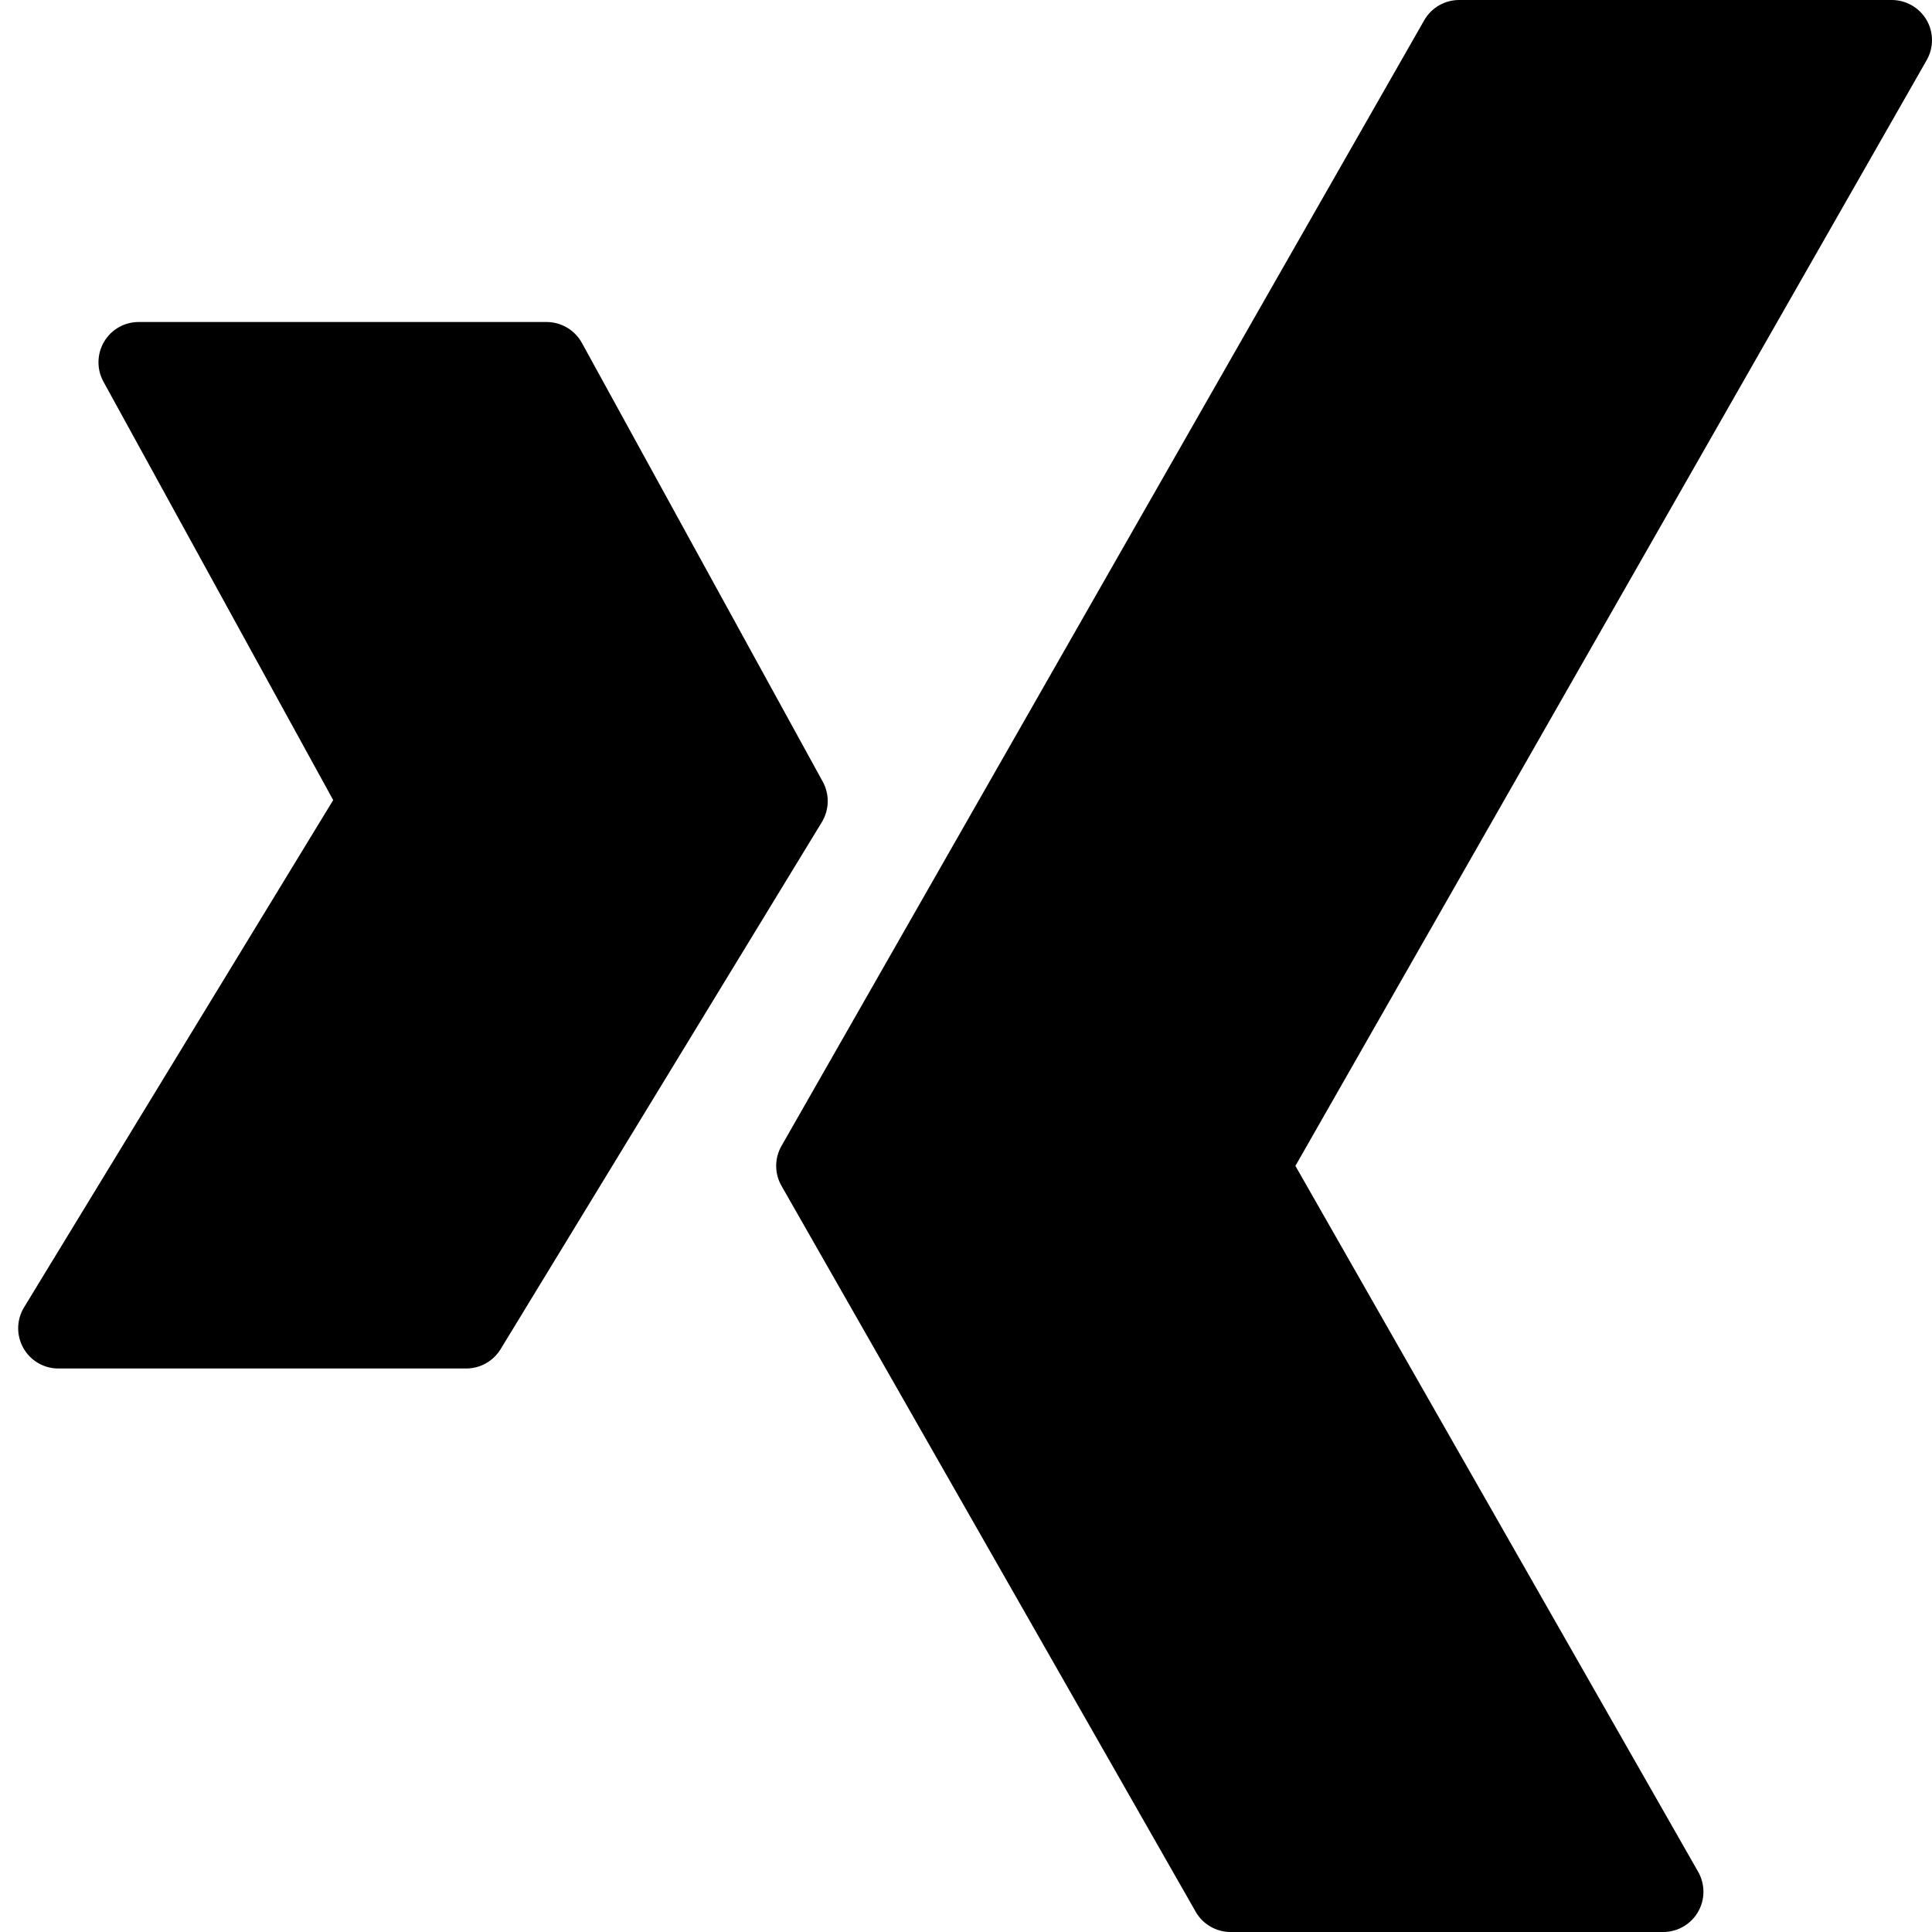
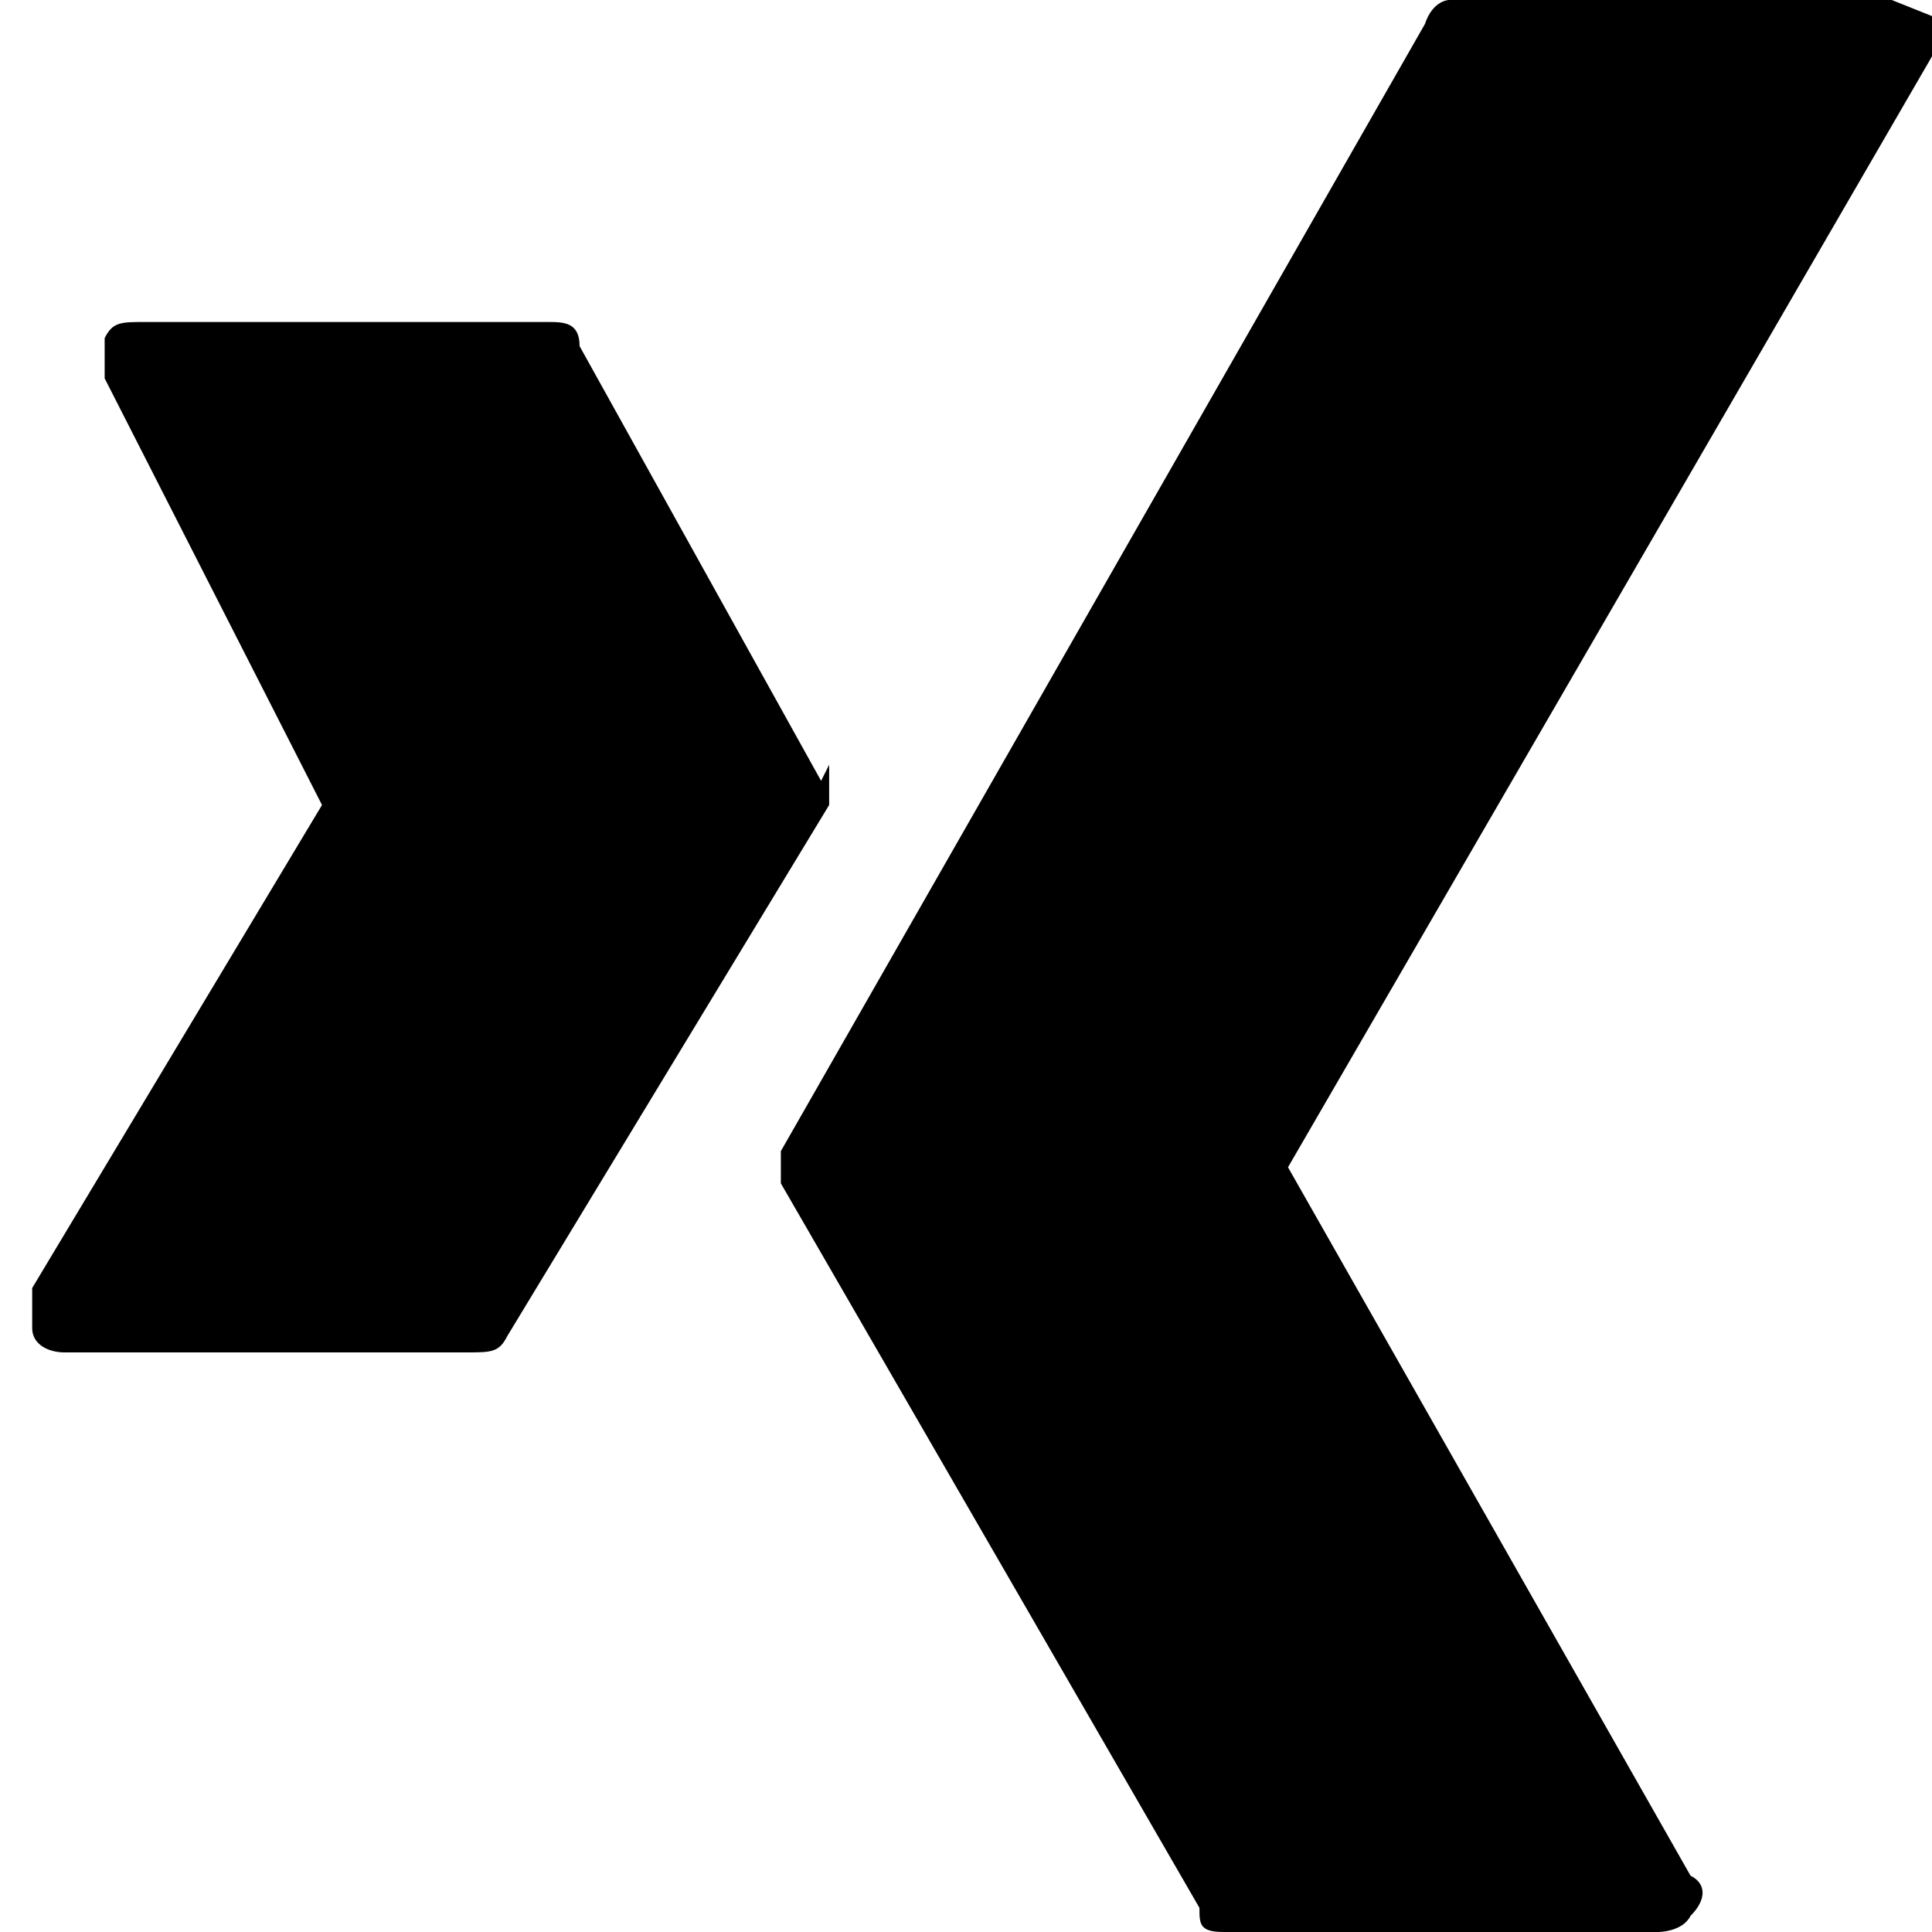
- <svg xmlns="http://www.w3.org/2000/svg" version="1.1" id="Filled_Icons" x="0px" y="0px" width="24px" height="24px" viewBox="0 0 24 24" enable-background="new 0 0 24 24" xml:space="preserve">
-   <g>
-     <path d="M10.221,9.711L7.228,4.259C7.14,4.1,6.972,4,6.789,4H1.723c-0.177,0-0.34,0.093-0.43,0.245   c-0.09,0.153-0.093,0.341-0.008,0.496l2.854,5.198l-3.84,6.301c-0.094,0.154-0.098,0.348-0.009,0.505   C0.377,16.902,0.544,17,0.725,17h5.066c0.174,0,0.336-0.091,0.427-0.239l3.991-6.548C10.302,10.06,10.307,9.869,10.221,9.711z" />
-     <path d="M23.933,0.249C23.843,0.095,23.678,0,23.5,0h-5.374c-0.18,0-0.345,0.096-0.434,0.252L9.708,14.235   c-0.088,0.154-0.088,0.342,0,0.496l5.145,9.017C14.942,23.904,15.107,24,15.287,24h5.374c0.178,0,0.343-0.095,0.432-0.249   c0.09-0.154,0.09-0.344,0.002-0.499l-5.003-8.769l7.842-13.736C24.022,0.593,24.022,0.403,23.933,0.249z" />
-   </g>
+ <svg xmlns="http://www.w3.org/2000/svg" viewBox="0 0 24 24">
+   <path d="M10.2 9.7l-3-5.4C7.2 4 7 4 6.8 4h-5c-.3 0-.4 0-.5.2v.5L4 10 .4 16v.5c0 .2.2.3.4.3h5c.3 0 .4 0 .5-.2l4-6.6v-.5zM24 .2l-.5-.2H18s-.2 0-.3.3l-8 14v.4l5.2 9c0 .2 0 .3.3.3h5.4s.3 0 .4-.2c.2-.2.2-.4 0-.5l-5-8.8L24 .7V.2z" />
</svg>
